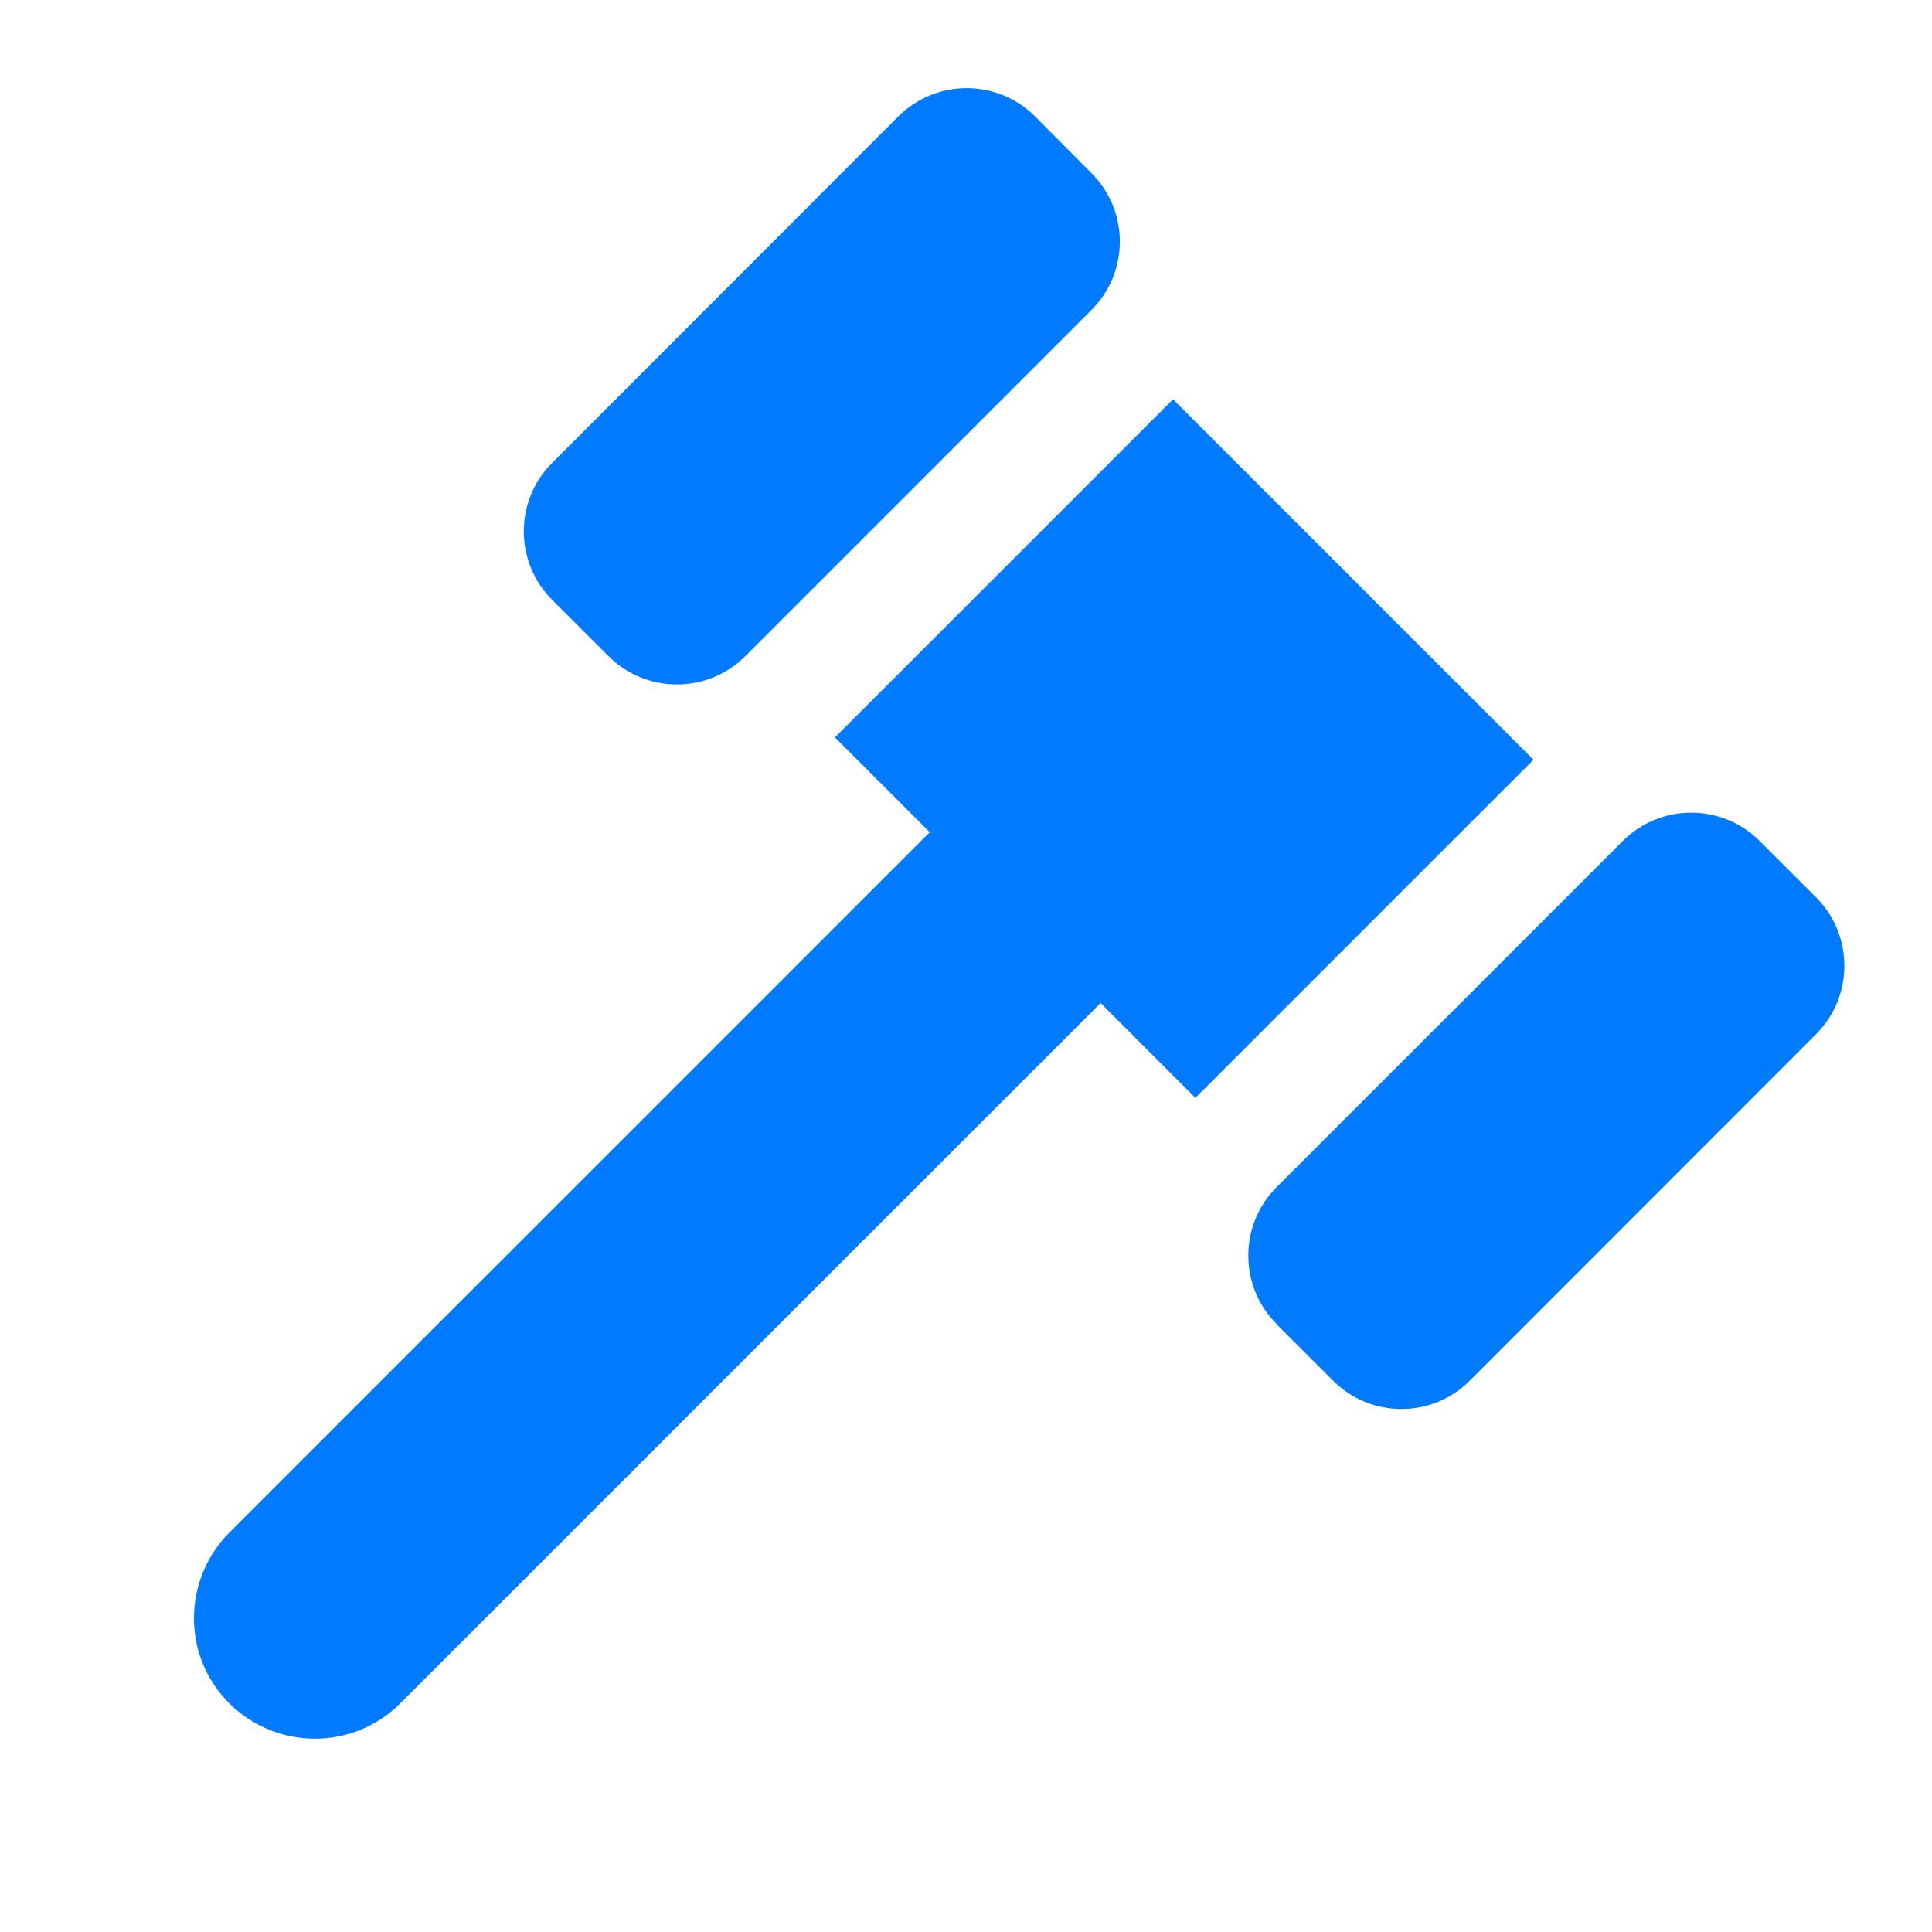
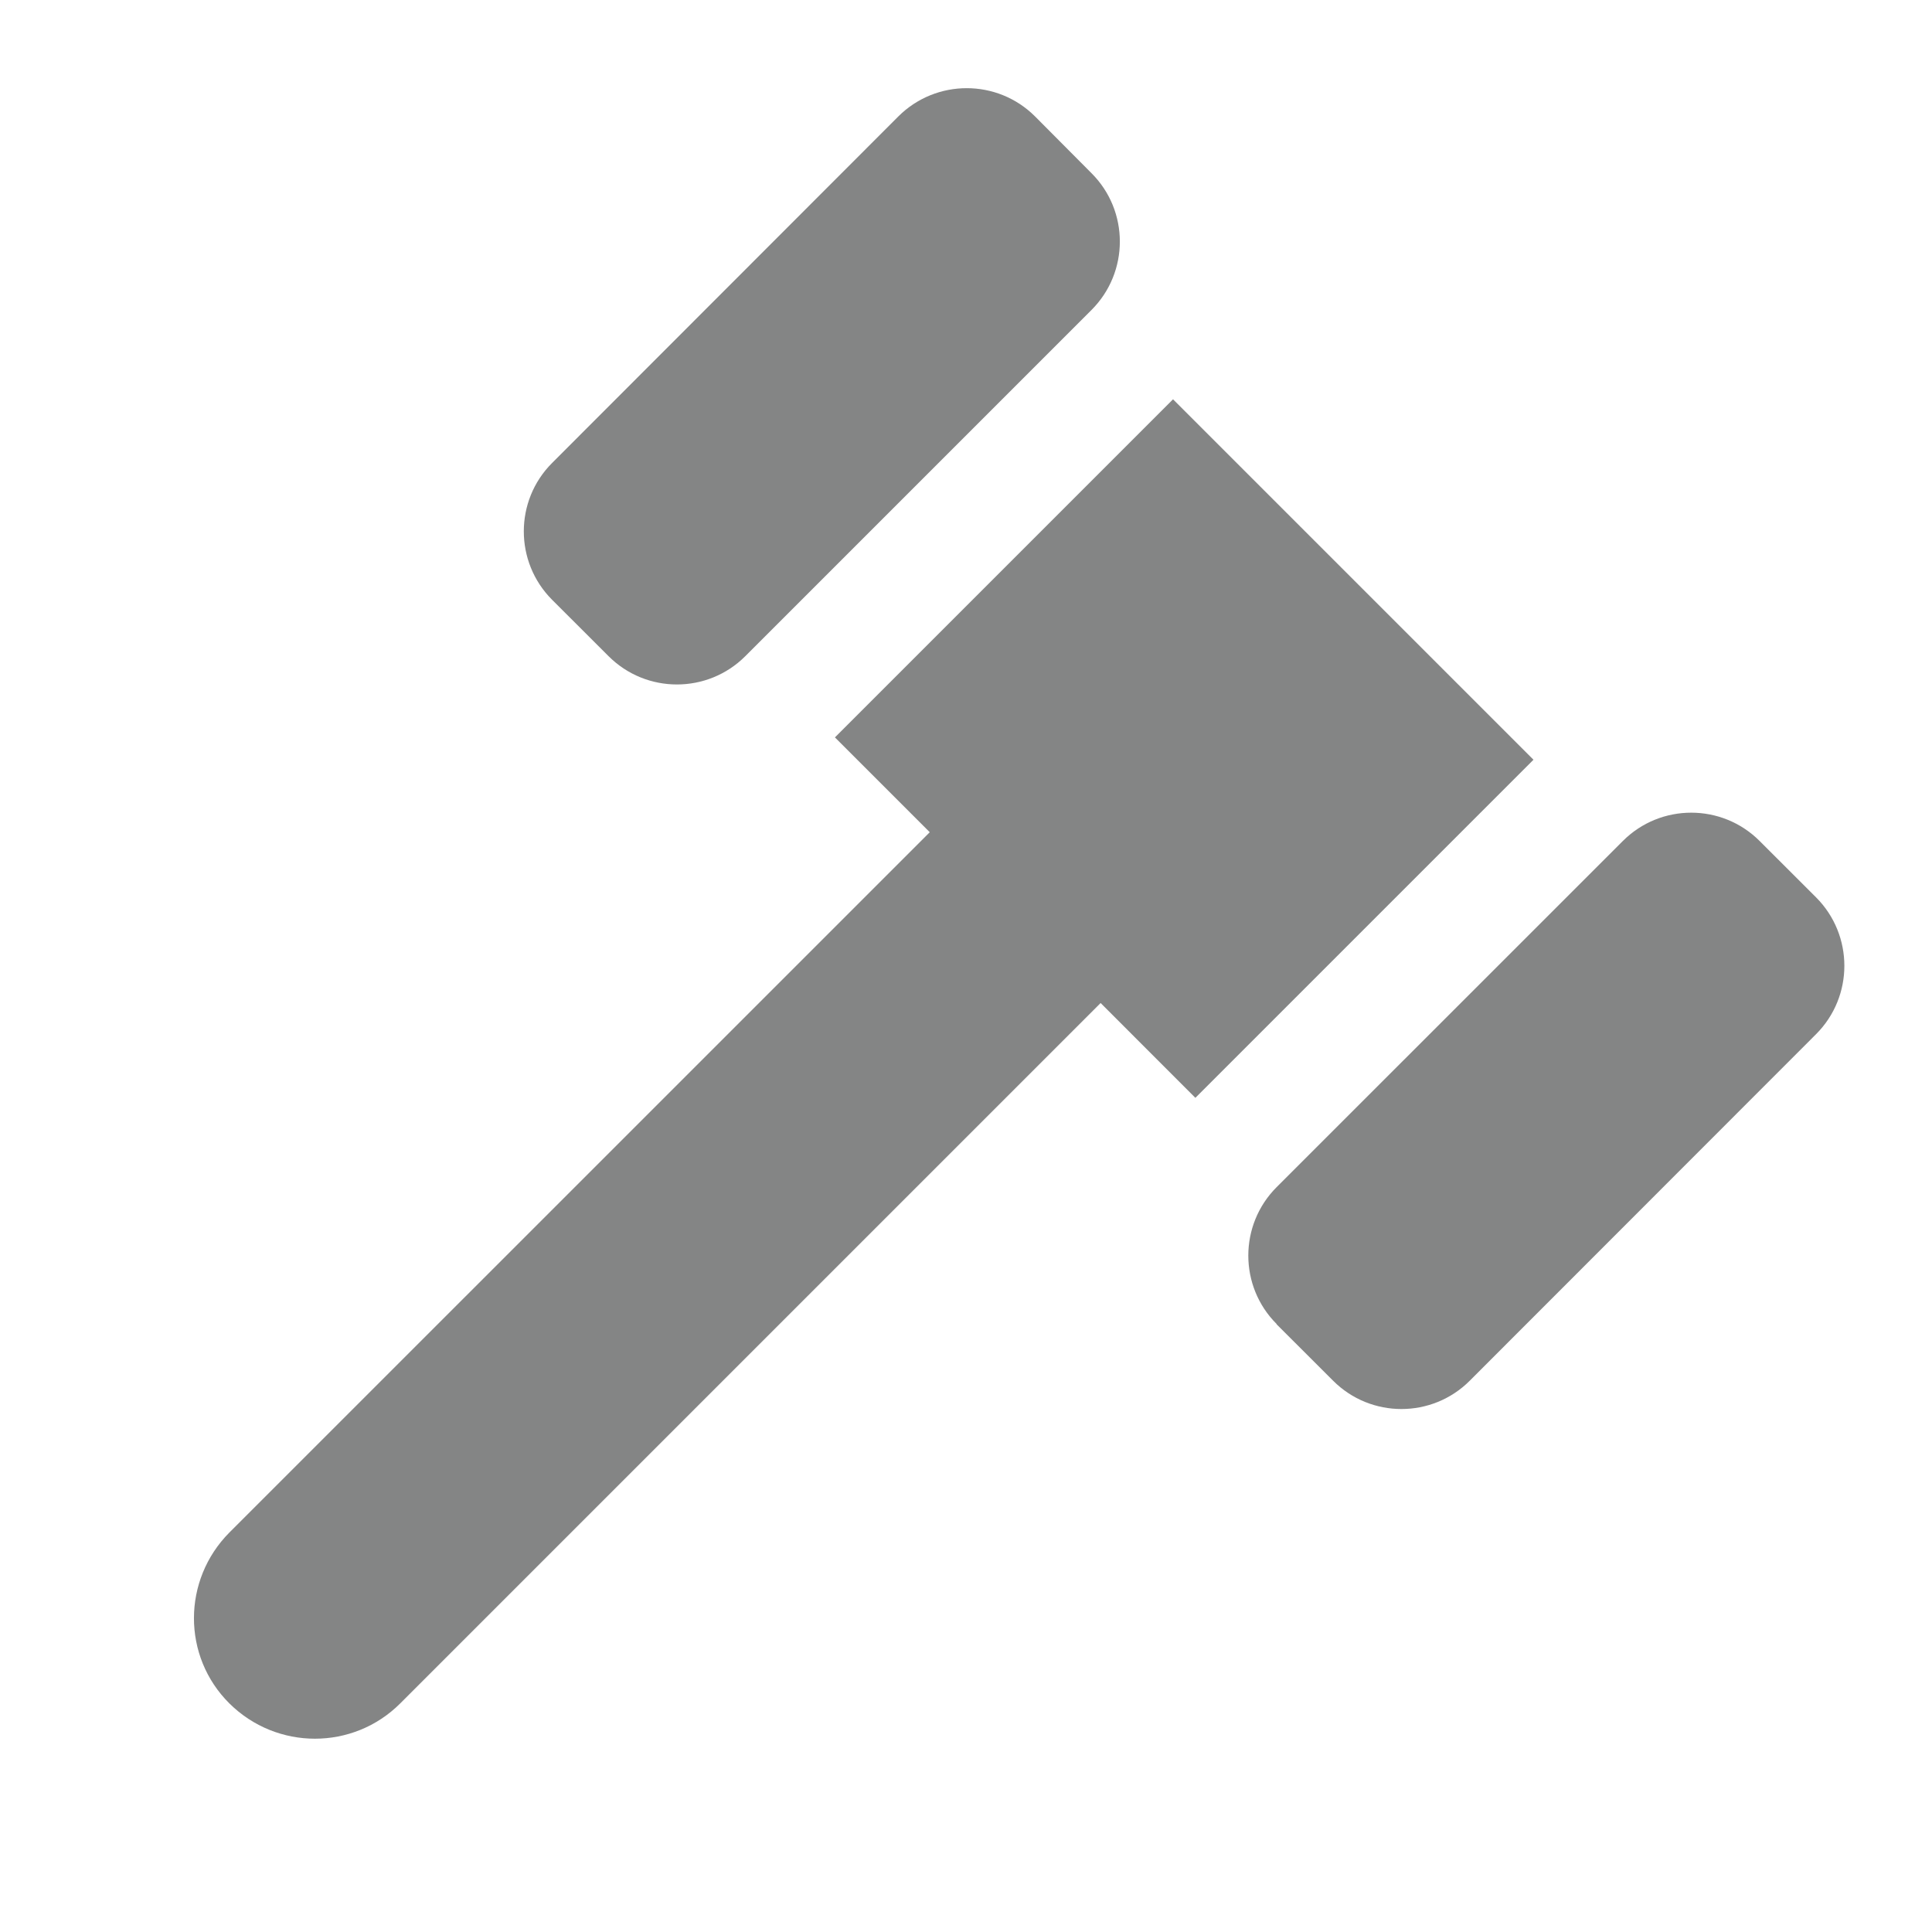
<svg xmlns="http://www.w3.org/2000/svg" width="25" height="25" viewBox="0 0 25 25" fill="none">
-   <path d="M7.875 8.491L7.144 7.761C6.656 7.272 6.656 6.479 7.144 5.991L11.624 1.507C12.113 1.019 12.906 1.019 13.394 1.507L14.124 2.241C14.613 2.729 14.613 3.522 14.124 4.011L9.644 8.491C9.156 8.979 8.363 8.979 7.875 8.491ZM12.031 10.769L10.804 9.542L15.179 5.167L19.843 9.831L15.468 14.206L14.242 12.979L5.179 22.042C4.57 22.651 3.582 22.651 2.968 22.042C2.355 21.433 2.359 20.444 2.968 19.831L12.031 10.769ZM16.519 17.132C16.031 16.644 16.031 15.851 16.519 15.362L21 10.882C21.488 10.394 22.281 10.394 22.769 10.882L23.5 11.612C23.988 12.101 23.988 12.894 23.5 13.382L19.019 17.866C18.531 18.355 17.738 18.355 17.25 17.866L16.519 17.136V17.132Z" fill="#007AFF" />
+   <path d="M7.875 8.491L7.144 7.761C6.656 7.272 6.656 6.479 7.144 5.991L11.624 1.507C12.113 1.019 12.906 1.019 13.394 1.507L14.124 2.241C14.613 2.729 14.613 3.522 14.124 4.011L9.644 8.491C9.156 8.979 8.363 8.979 7.875 8.491ZM12.031 10.769L10.804 9.542L15.179 5.167L19.843 9.831L15.468 14.206L14.242 12.979L5.179 22.042C4.57 22.651 3.582 22.651 2.968 22.042C2.355 21.433 2.359 20.444 2.968 19.831L12.031 10.769ZM16.519 17.132C16.031 16.644 16.031 15.851 16.519 15.362L21 10.882C21.488 10.394 22.281 10.394 22.769 10.882L23.5 11.612C23.988 12.101 23.988 12.894 23.5 13.382L19.019 17.866C18.531 18.355 17.738 18.355 17.25 17.866L16.519 17.136V17.132Z" fill="#848585" />
</svg>
